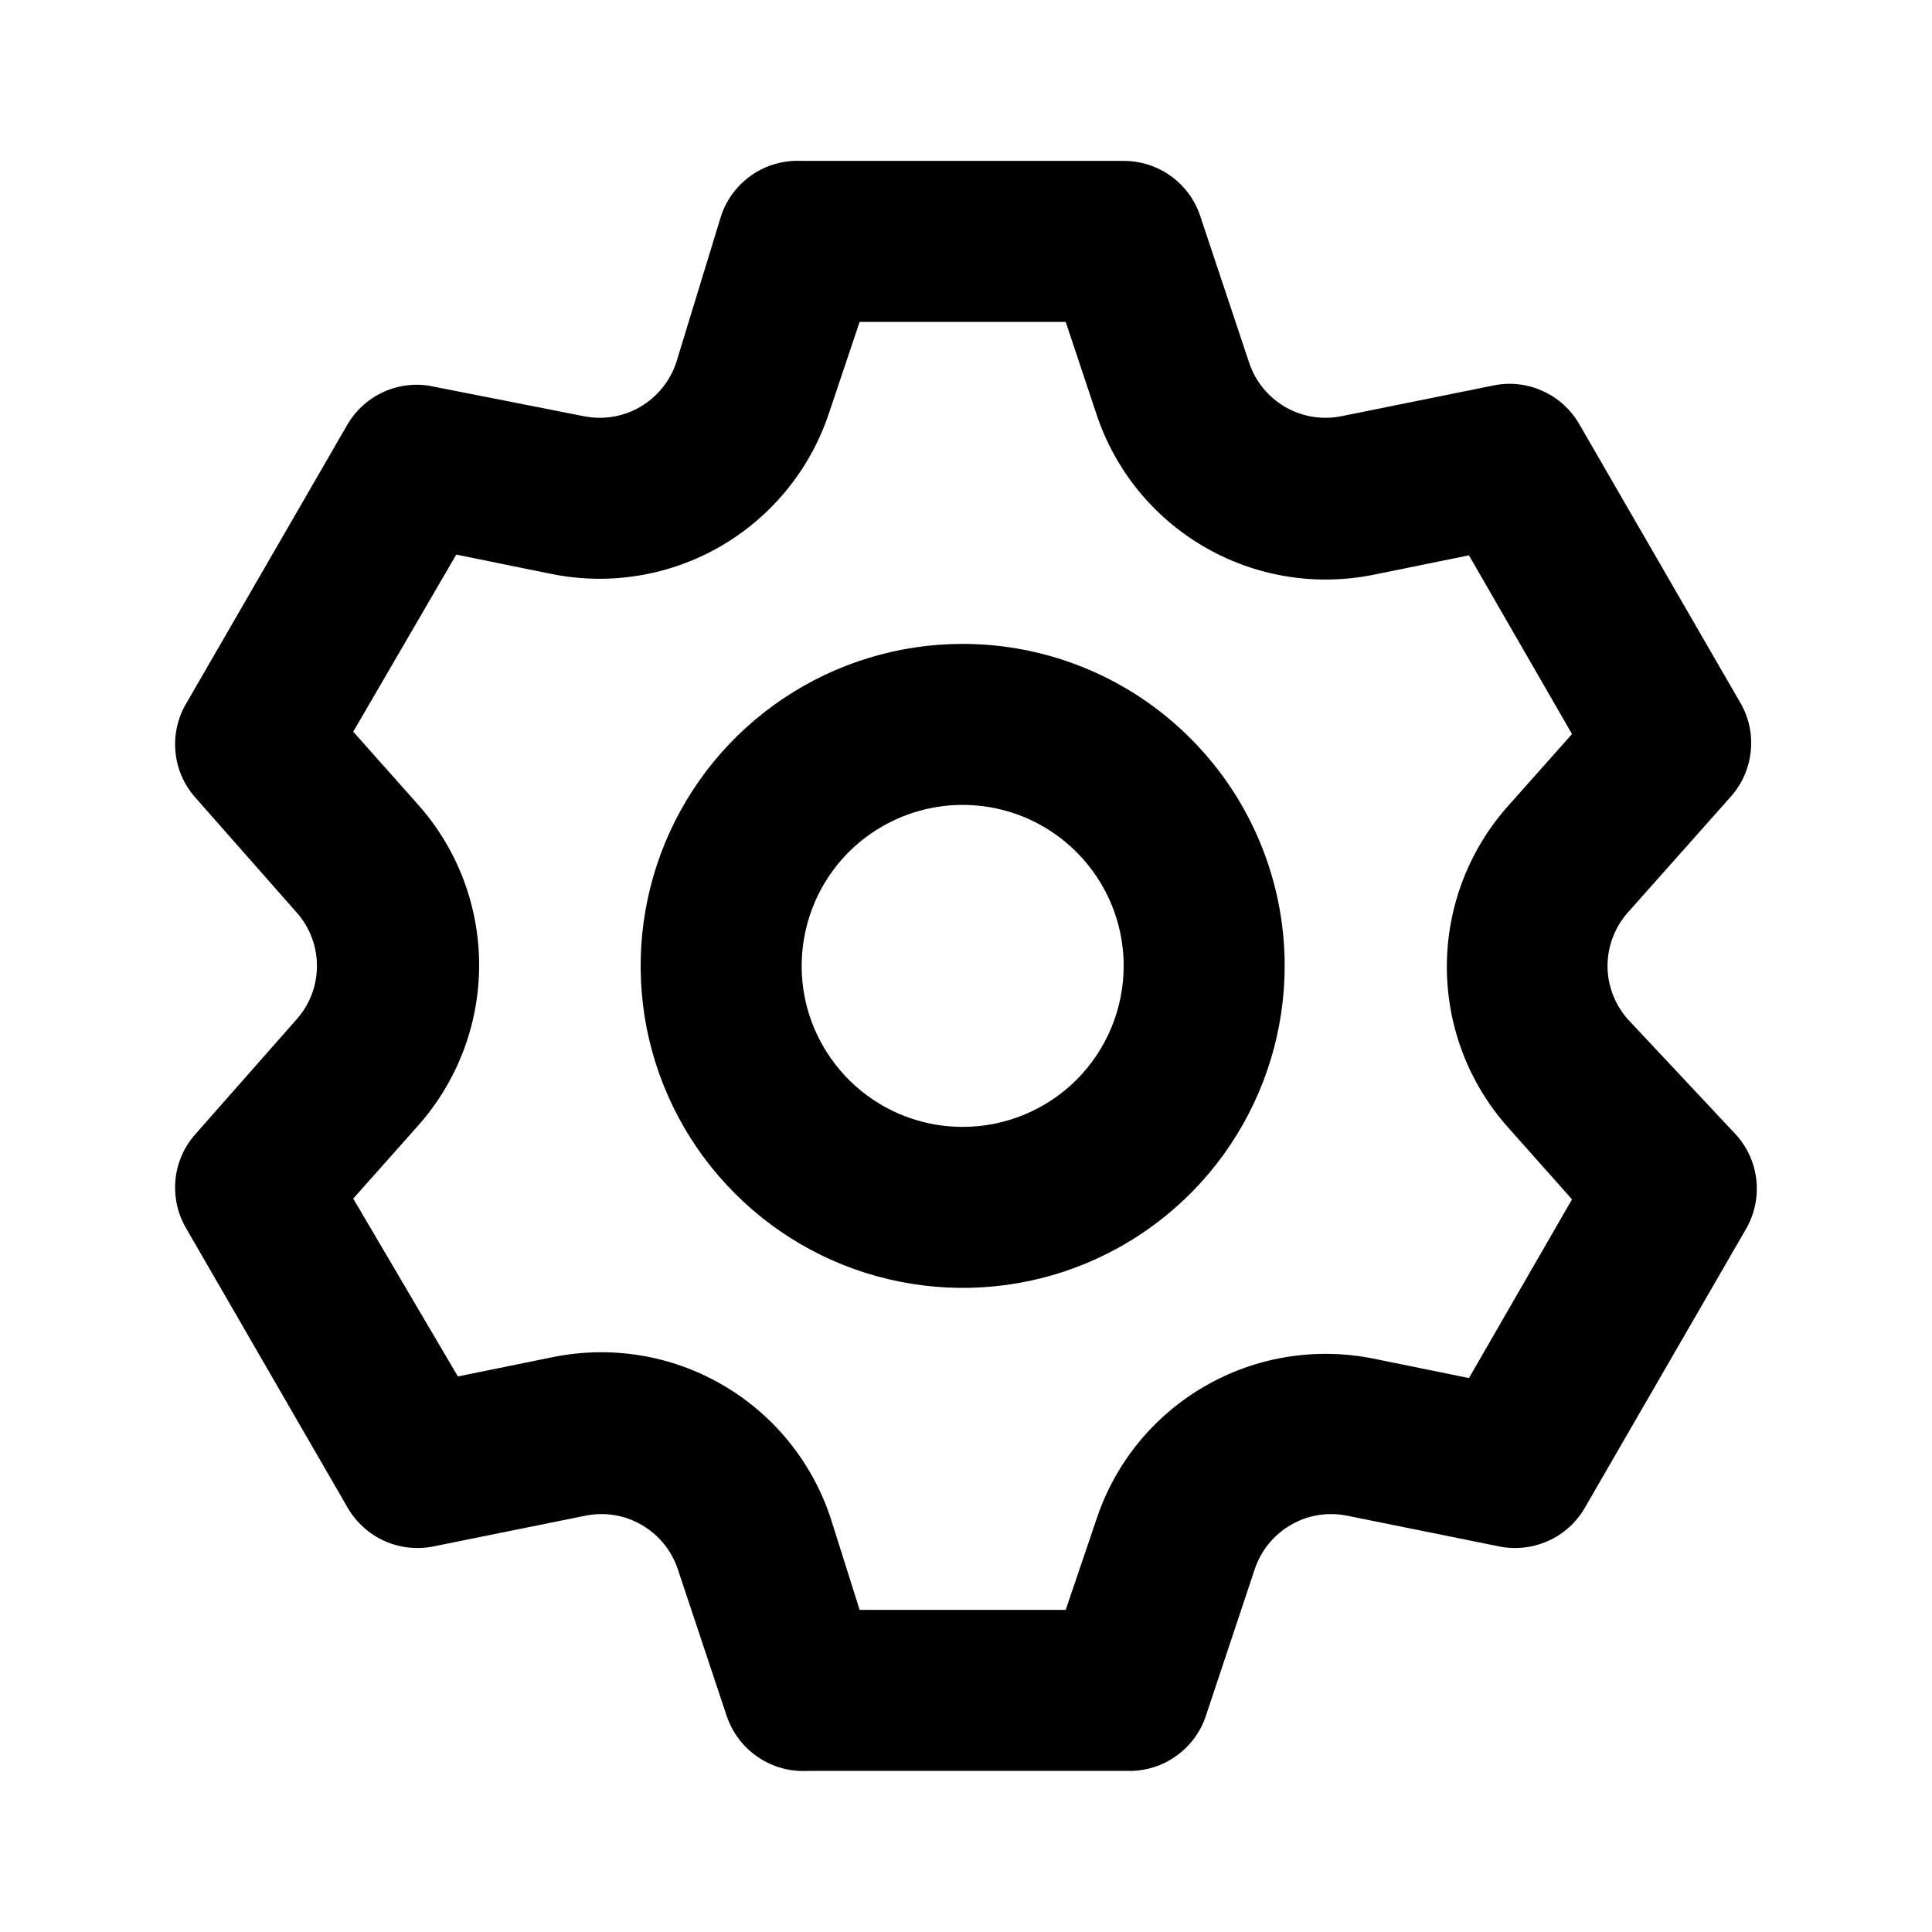
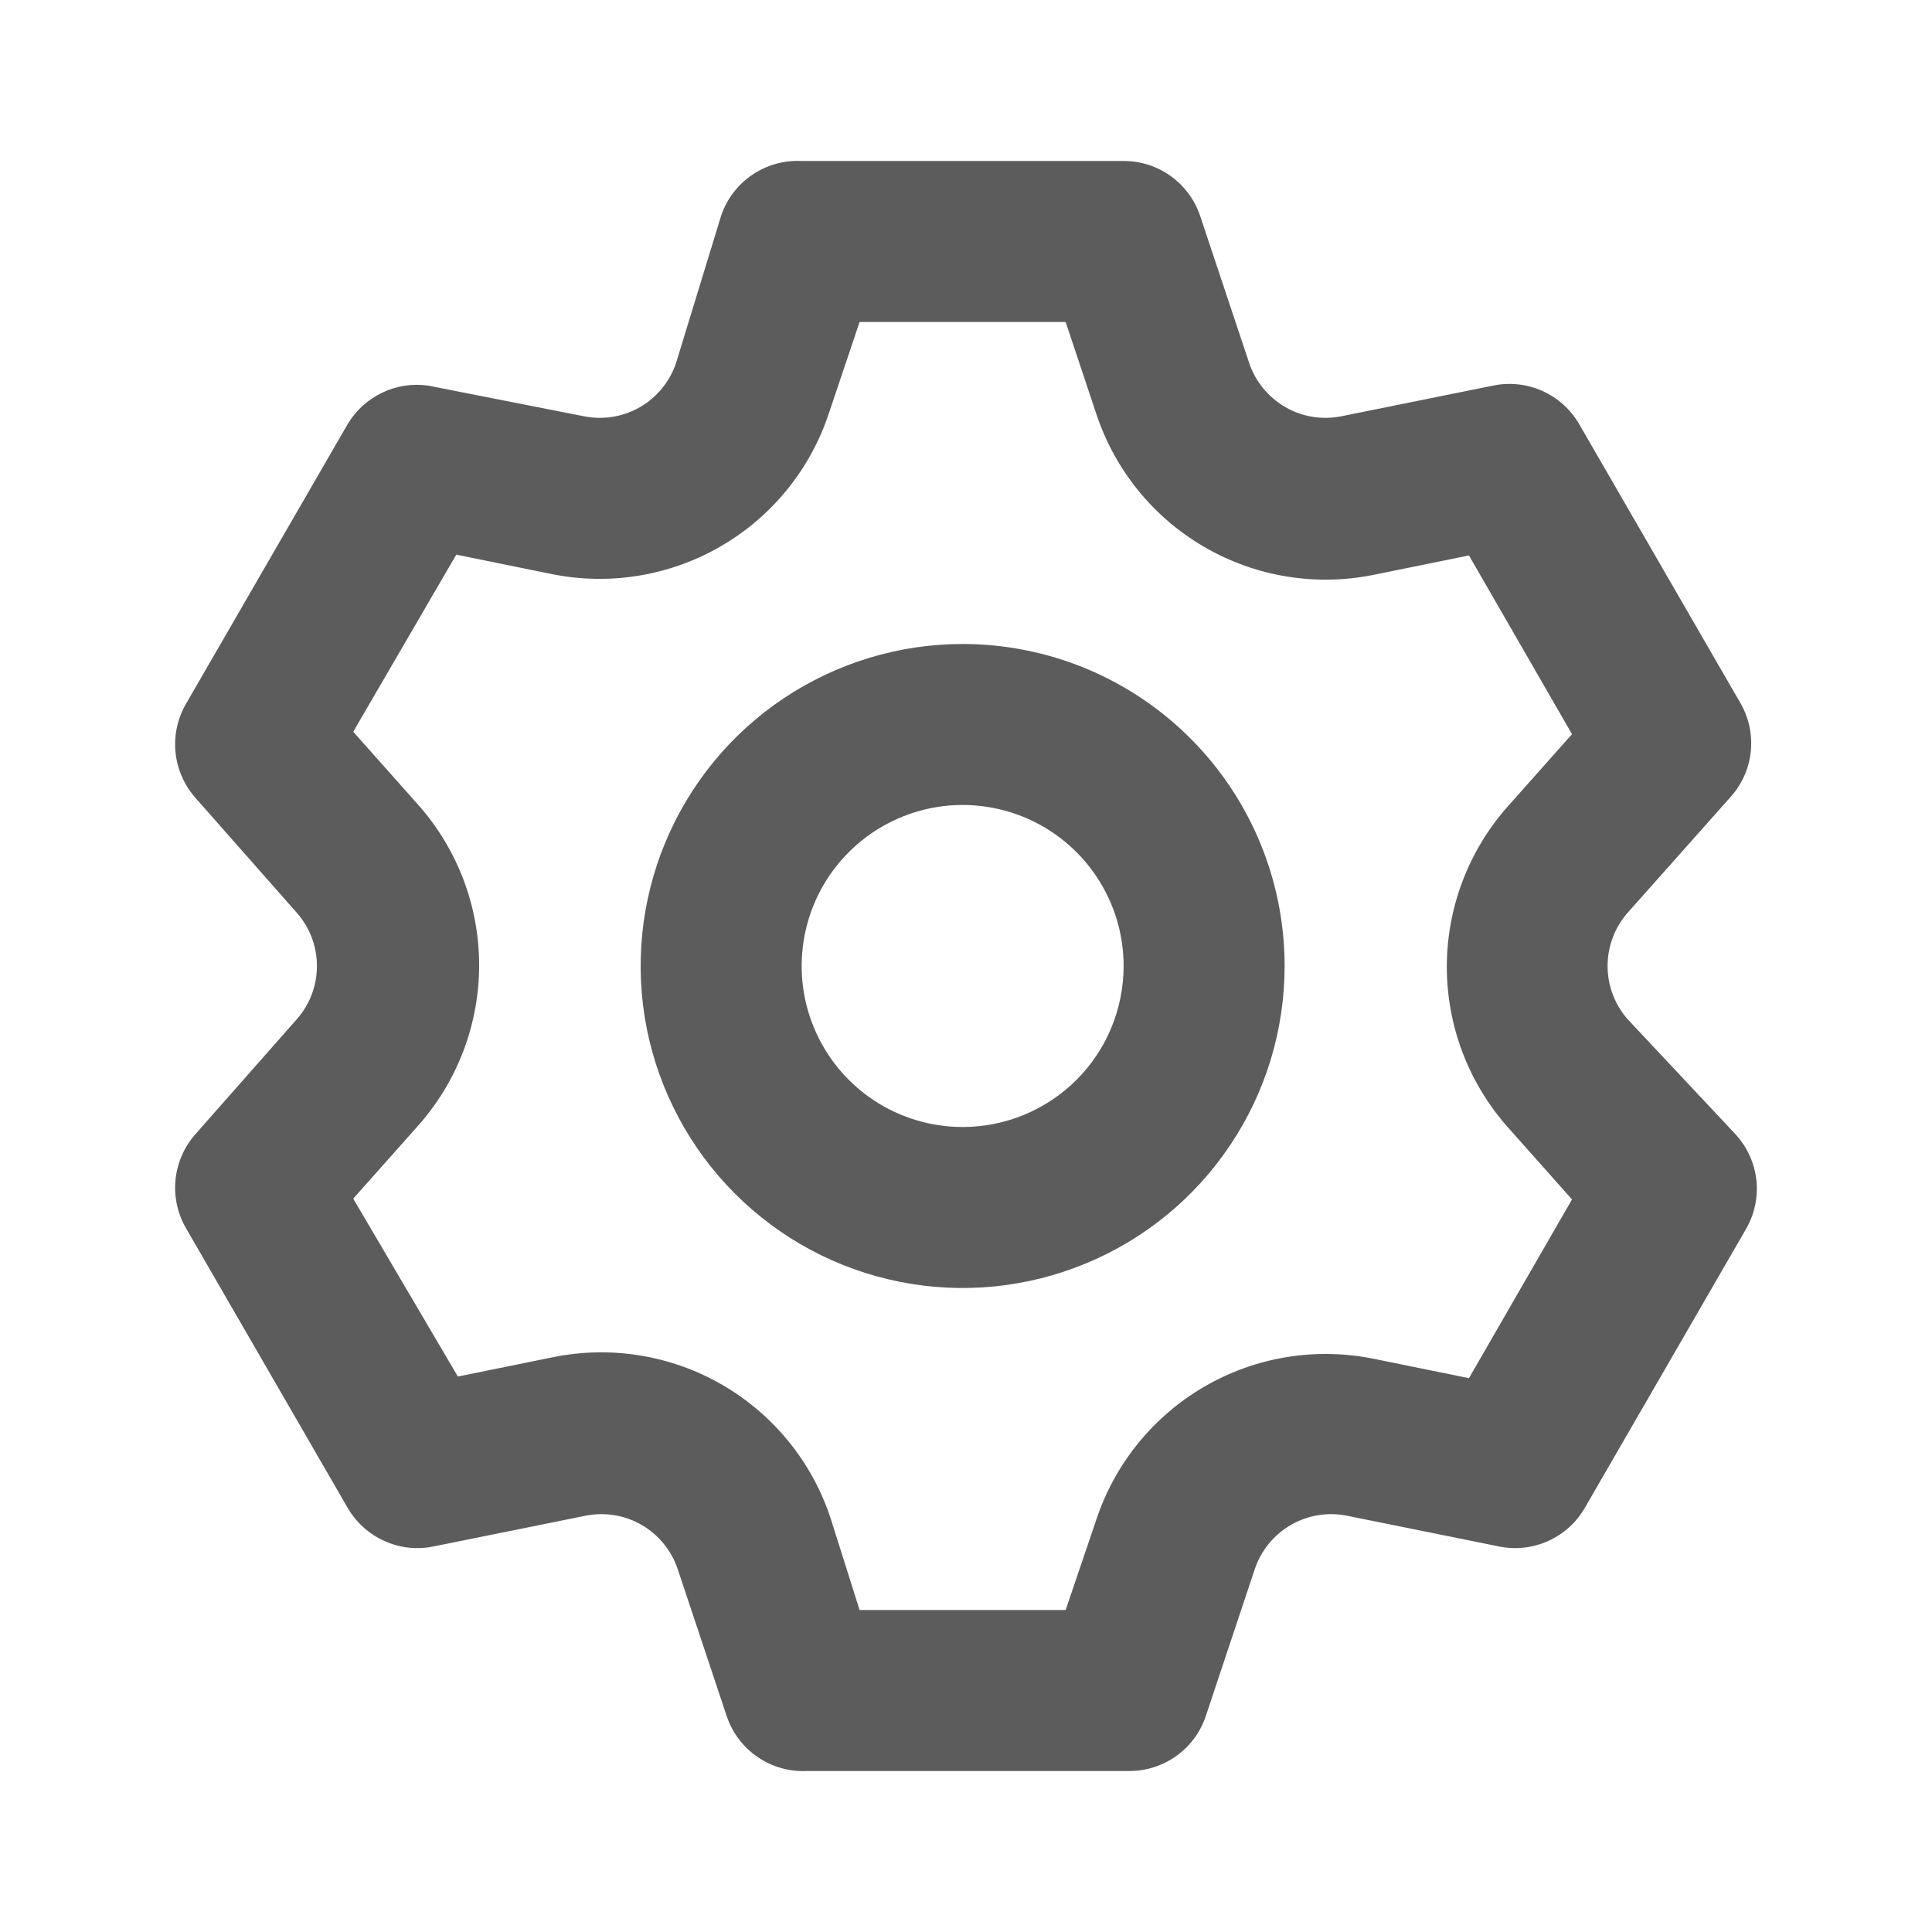
- <svg xmlns="http://www.w3.org/2000/svg" viewBox="0 0 18 18">
-   <path d="M15.164 9.494C15.044 9.357 14.977 9.181 14.977 8.999C14.977 8.817 15.044 8.641 15.164 8.504L16.124 7.424C16.23 7.306 16.295 7.158 16.311 7C16.328 6.842 16.294 6.684 16.214 6.547L14.714 3.952C14.635 3.815 14.515 3.706 14.371 3.642C14.227 3.577 14.066 3.559 13.911 3.592L12.501 3.877C12.322 3.914 12.135 3.884 11.976 3.793C11.817 3.701 11.697 3.555 11.639 3.382L11.181 2.009C11.131 1.86 11.035 1.731 10.907 1.639C10.78 1.548 10.626 1.499 10.469 1.499H7.469C7.305 1.491 7.143 1.536 7.008 1.628C6.873 1.72 6.771 1.854 6.719 2.009L6.299 3.382C6.24 3.555 6.12 3.701 5.961 3.793C5.803 3.884 5.616 3.914 5.436 3.877L3.989 3.592C3.842 3.571 3.693 3.594 3.559 3.658C3.426 3.722 3.314 3.824 3.239 3.952L1.739 6.547C1.657 6.682 1.621 6.84 1.634 6.997C1.647 7.155 1.71 7.304 1.814 7.424L2.766 8.504C2.887 8.641 2.953 8.817 2.953 8.999C2.953 9.181 2.887 9.357 2.766 9.494L1.814 10.574C1.71 10.694 1.647 10.843 1.634 11.001C1.621 11.158 1.657 11.316 1.739 11.452L3.239 14.047C3.318 14.183 3.438 14.292 3.582 14.357C3.726 14.421 3.887 14.439 4.041 14.407L5.451 14.122C5.631 14.085 5.818 14.114 5.976 14.206C6.135 14.297 6.255 14.443 6.314 14.617L6.771 15.989C6.824 16.144 6.925 16.278 7.061 16.37C7.196 16.462 7.358 16.508 7.521 16.499H10.521C10.679 16.5 10.832 16.451 10.96 16.359C11.088 16.267 11.184 16.138 11.234 15.989L11.691 14.617C11.75 14.443 11.87 14.297 12.029 14.206C12.188 14.114 12.374 14.085 12.554 14.122L13.964 14.407C14.118 14.439 14.279 14.421 14.423 14.357C14.568 14.292 14.688 14.183 14.766 14.047L16.266 11.452C16.346 11.315 16.38 11.156 16.364 10.998C16.348 10.841 16.282 10.692 16.176 10.574L15.164 9.494ZM14.046 10.499L14.646 11.174L13.686 12.839L12.801 12.659C12.261 12.549 11.699 12.64 11.222 12.917C10.745 13.193 10.386 13.635 10.214 14.159L9.929 14.999H8.009L7.739 14.144C7.566 13.62 7.207 13.178 6.73 12.902C6.253 12.625 5.692 12.534 5.151 12.644L4.266 12.824L3.291 11.167L3.891 10.492C4.26 10.079 4.464 9.545 4.464 8.992C4.464 8.438 4.26 7.904 3.891 7.492L3.291 6.817L4.251 5.167L5.136 5.347C5.677 5.457 6.238 5.365 6.715 5.089C7.192 4.812 7.551 4.37 7.724 3.847L8.009 2.999H9.929L10.214 3.854C10.386 4.378 10.745 4.82 11.222 5.096C11.699 5.373 12.261 5.464 12.801 5.354L13.686 5.174L14.646 6.839L14.046 7.514C13.681 7.926 13.48 8.457 13.48 9.007C13.48 9.557 13.681 10.088 14.046 10.499ZM8.969 5.999C8.376 5.999 7.795 6.175 7.302 6.505C6.809 6.834 6.424 7.303 6.197 7.851C5.97 8.399 5.911 9.002 6.026 9.584C6.142 10.166 6.428 10.701 6.848 11.12C7.267 11.54 7.802 11.826 8.384 11.941C8.966 12.057 9.569 11.998 10.117 11.771C10.665 11.544 11.134 11.159 11.463 10.666C11.793 10.172 11.969 9.592 11.969 8.999C11.969 8.203 11.653 7.44 11.09 6.878C10.528 6.315 9.764 5.999 8.969 5.999ZM8.969 10.499C8.672 10.499 8.382 10.411 8.135 10.246C7.889 10.081 7.697 9.847 7.583 9.573C7.469 9.299 7.44 8.997 7.498 8.706C7.556 8.415 7.698 8.148 7.908 7.938C8.118 7.729 8.385 7.586 8.676 7.528C8.967 7.47 9.269 7.5 9.543 7.613C9.817 7.727 10.051 7.919 10.216 8.166C10.381 8.412 10.469 8.702 10.469 8.999C10.469 9.397 10.311 9.778 10.03 10.06C9.748 10.341 9.367 10.499 8.969 10.499Z" />
+ <svg xmlns="http://www.w3.org/2000/svg" width="24" height="24" viewBox="0 0 24 24" fill="none">
+   <path d="M20.218 12.66C20.058 12.477 19.97 12.243 19.97 12C19.97 11.757 20.058 11.523 20.218 11.34L21.498 9.9C21.64 9.743 21.727 9.545 21.749 9.335C21.77 9.124 21.725 8.913 21.618 8.73L19.618 5.27C19.513 5.088 19.353 4.943 19.161 4.857C18.969 4.771 18.755 4.747 18.548 4.79L16.668 5.17C16.429 5.219 16.18 5.18 15.968 5.058C15.757 4.936 15.596 4.742 15.518 4.51L14.908 2.68C14.841 2.481 14.713 2.309 14.543 2.187C14.373 2.065 14.168 1.999 13.958 2H9.958C9.74 1.989 9.525 2.049 9.344 2.172C9.163 2.295 9.028 2.473 8.958 2.68L8.398 4.51C8.32 4.742 8.16 4.936 7.949 5.058C7.737 5.18 7.488 5.219 7.248 5.17L5.318 4.79C5.123 4.762 4.924 4.793 4.746 4.879C4.568 4.964 4.419 5.1 4.318 5.27L2.318 8.73C2.21 8.911 2.161 9.121 2.179 9.331C2.197 9.541 2.281 9.74 2.418 9.9L3.688 11.34C3.849 11.523 3.937 11.757 3.937 12C3.937 12.243 3.849 12.477 3.688 12.66L2.418 14.1C2.281 14.26 2.197 14.459 2.179 14.669C2.161 14.879 2.21 15.089 2.318 15.27L4.318 18.73C4.424 18.913 4.584 19.057 4.776 19.143C4.968 19.23 5.182 19.253 5.388 19.21L7.268 18.83C7.508 18.781 7.757 18.82 7.969 18.942C8.18 19.064 8.34 19.259 8.418 19.49L9.028 21.32C9.098 21.527 9.233 21.706 9.414 21.828C9.595 21.951 9.81 22.011 10.028 22H14.028C14.238 22.001 14.443 21.935 14.613 21.813C14.784 21.691 14.911 21.519 14.978 21.32L15.588 19.49C15.666 19.259 15.826 19.064 16.038 18.942C16.25 18.82 16.499 18.781 16.738 18.83L18.618 19.21C18.825 19.253 19.039 19.23 19.231 19.143C19.423 19.057 19.583 18.913 19.688 18.73L21.688 15.27C21.795 15.087 21.84 14.876 21.819 14.665C21.797 14.455 21.709 14.257 21.568 14.1L20.218 12.66ZM18.728 14L19.528 14.9L18.248 17.12L17.068 16.88C16.348 16.733 15.599 16.855 14.963 17.224C14.327 17.593 13.849 18.182 13.618 18.88L13.238 20H10.678L10.318 18.86C10.088 18.162 9.61 17.573 8.974 17.204C8.338 16.835 7.589 16.713 6.868 16.86L5.688 17.1L4.388 14.89L5.188 13.99C5.68 13.44 5.952 12.728 5.952 11.99C5.952 11.252 5.68 10.54 5.188 9.99L4.388 9.09L5.668 6.89L6.848 7.13C7.569 7.277 8.318 7.155 8.954 6.786C9.59 6.418 10.068 5.828 10.298 5.13L10.678 4H13.238L13.618 5.14C13.849 5.838 14.327 6.428 14.963 6.796C15.599 7.165 16.348 7.287 17.068 7.14L18.248 6.9L19.528 9.12L18.728 10.02C18.242 10.569 17.973 11.277 17.973 12.01C17.973 12.743 18.242 13.451 18.728 14ZM11.958 8C11.167 8 10.394 8.235 9.736 8.674C9.078 9.114 8.566 9.738 8.263 10.469C7.96 11.2 7.881 12.005 8.035 12.78C8.19 13.556 8.571 14.269 9.13 14.828C9.689 15.388 10.402 15.769 11.178 15.923C11.954 16.078 12.758 15.998 13.489 15.695C14.22 15.393 14.845 14.88 15.284 14.222C15.724 13.565 15.958 12.791 15.958 12C15.958 10.939 15.537 9.922 14.787 9.172C14.037 8.421 13.019 8 11.958 8ZM11.958 14C11.563 14 11.176 13.883 10.847 13.663C10.518 13.443 10.262 13.131 10.111 12.765C9.959 12.4 9.92 11.998 9.997 11.61C10.074 11.222 10.264 10.866 10.544 10.586C10.824 10.306 11.18 10.116 11.568 10.038C11.956 9.961 12.358 10.001 12.724 10.152C13.089 10.304 13.402 10.56 13.621 10.889C13.841 11.218 13.958 11.604 13.958 12C13.958 12.53 13.748 13.039 13.373 13.414C12.998 13.789 12.489 14 11.958 14Z" fill="#5C5C5C" />
</svg>
